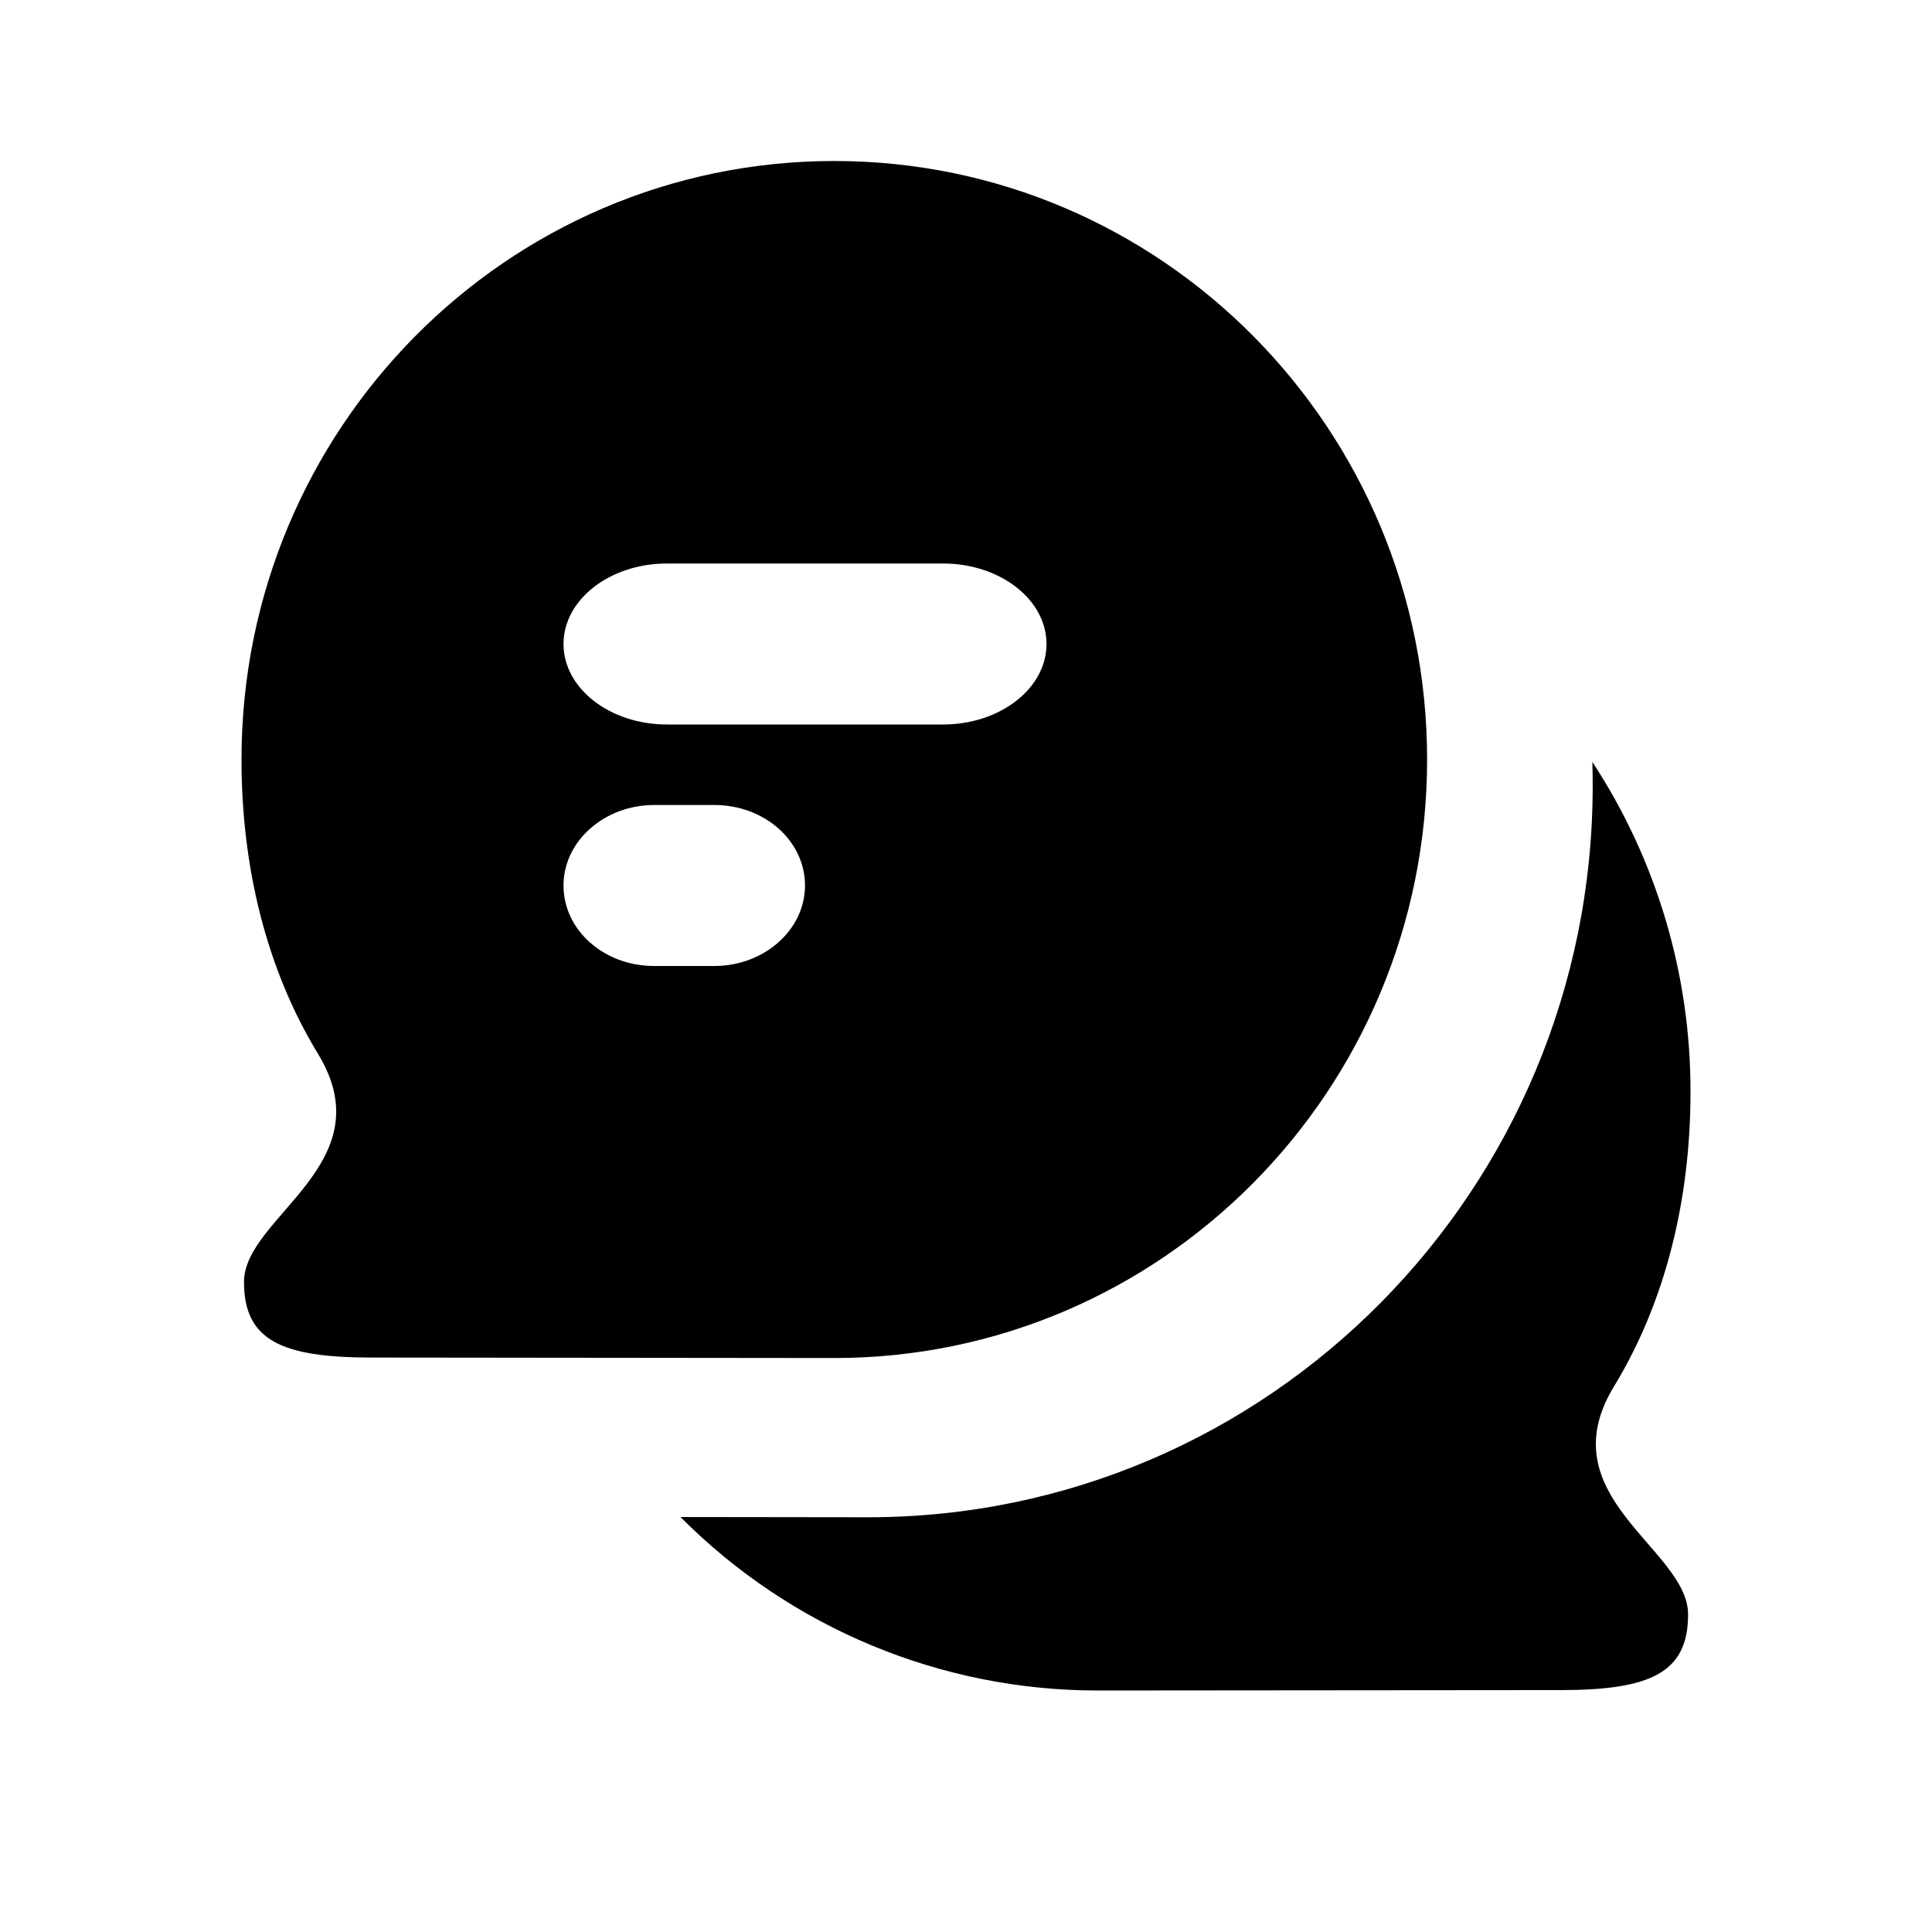
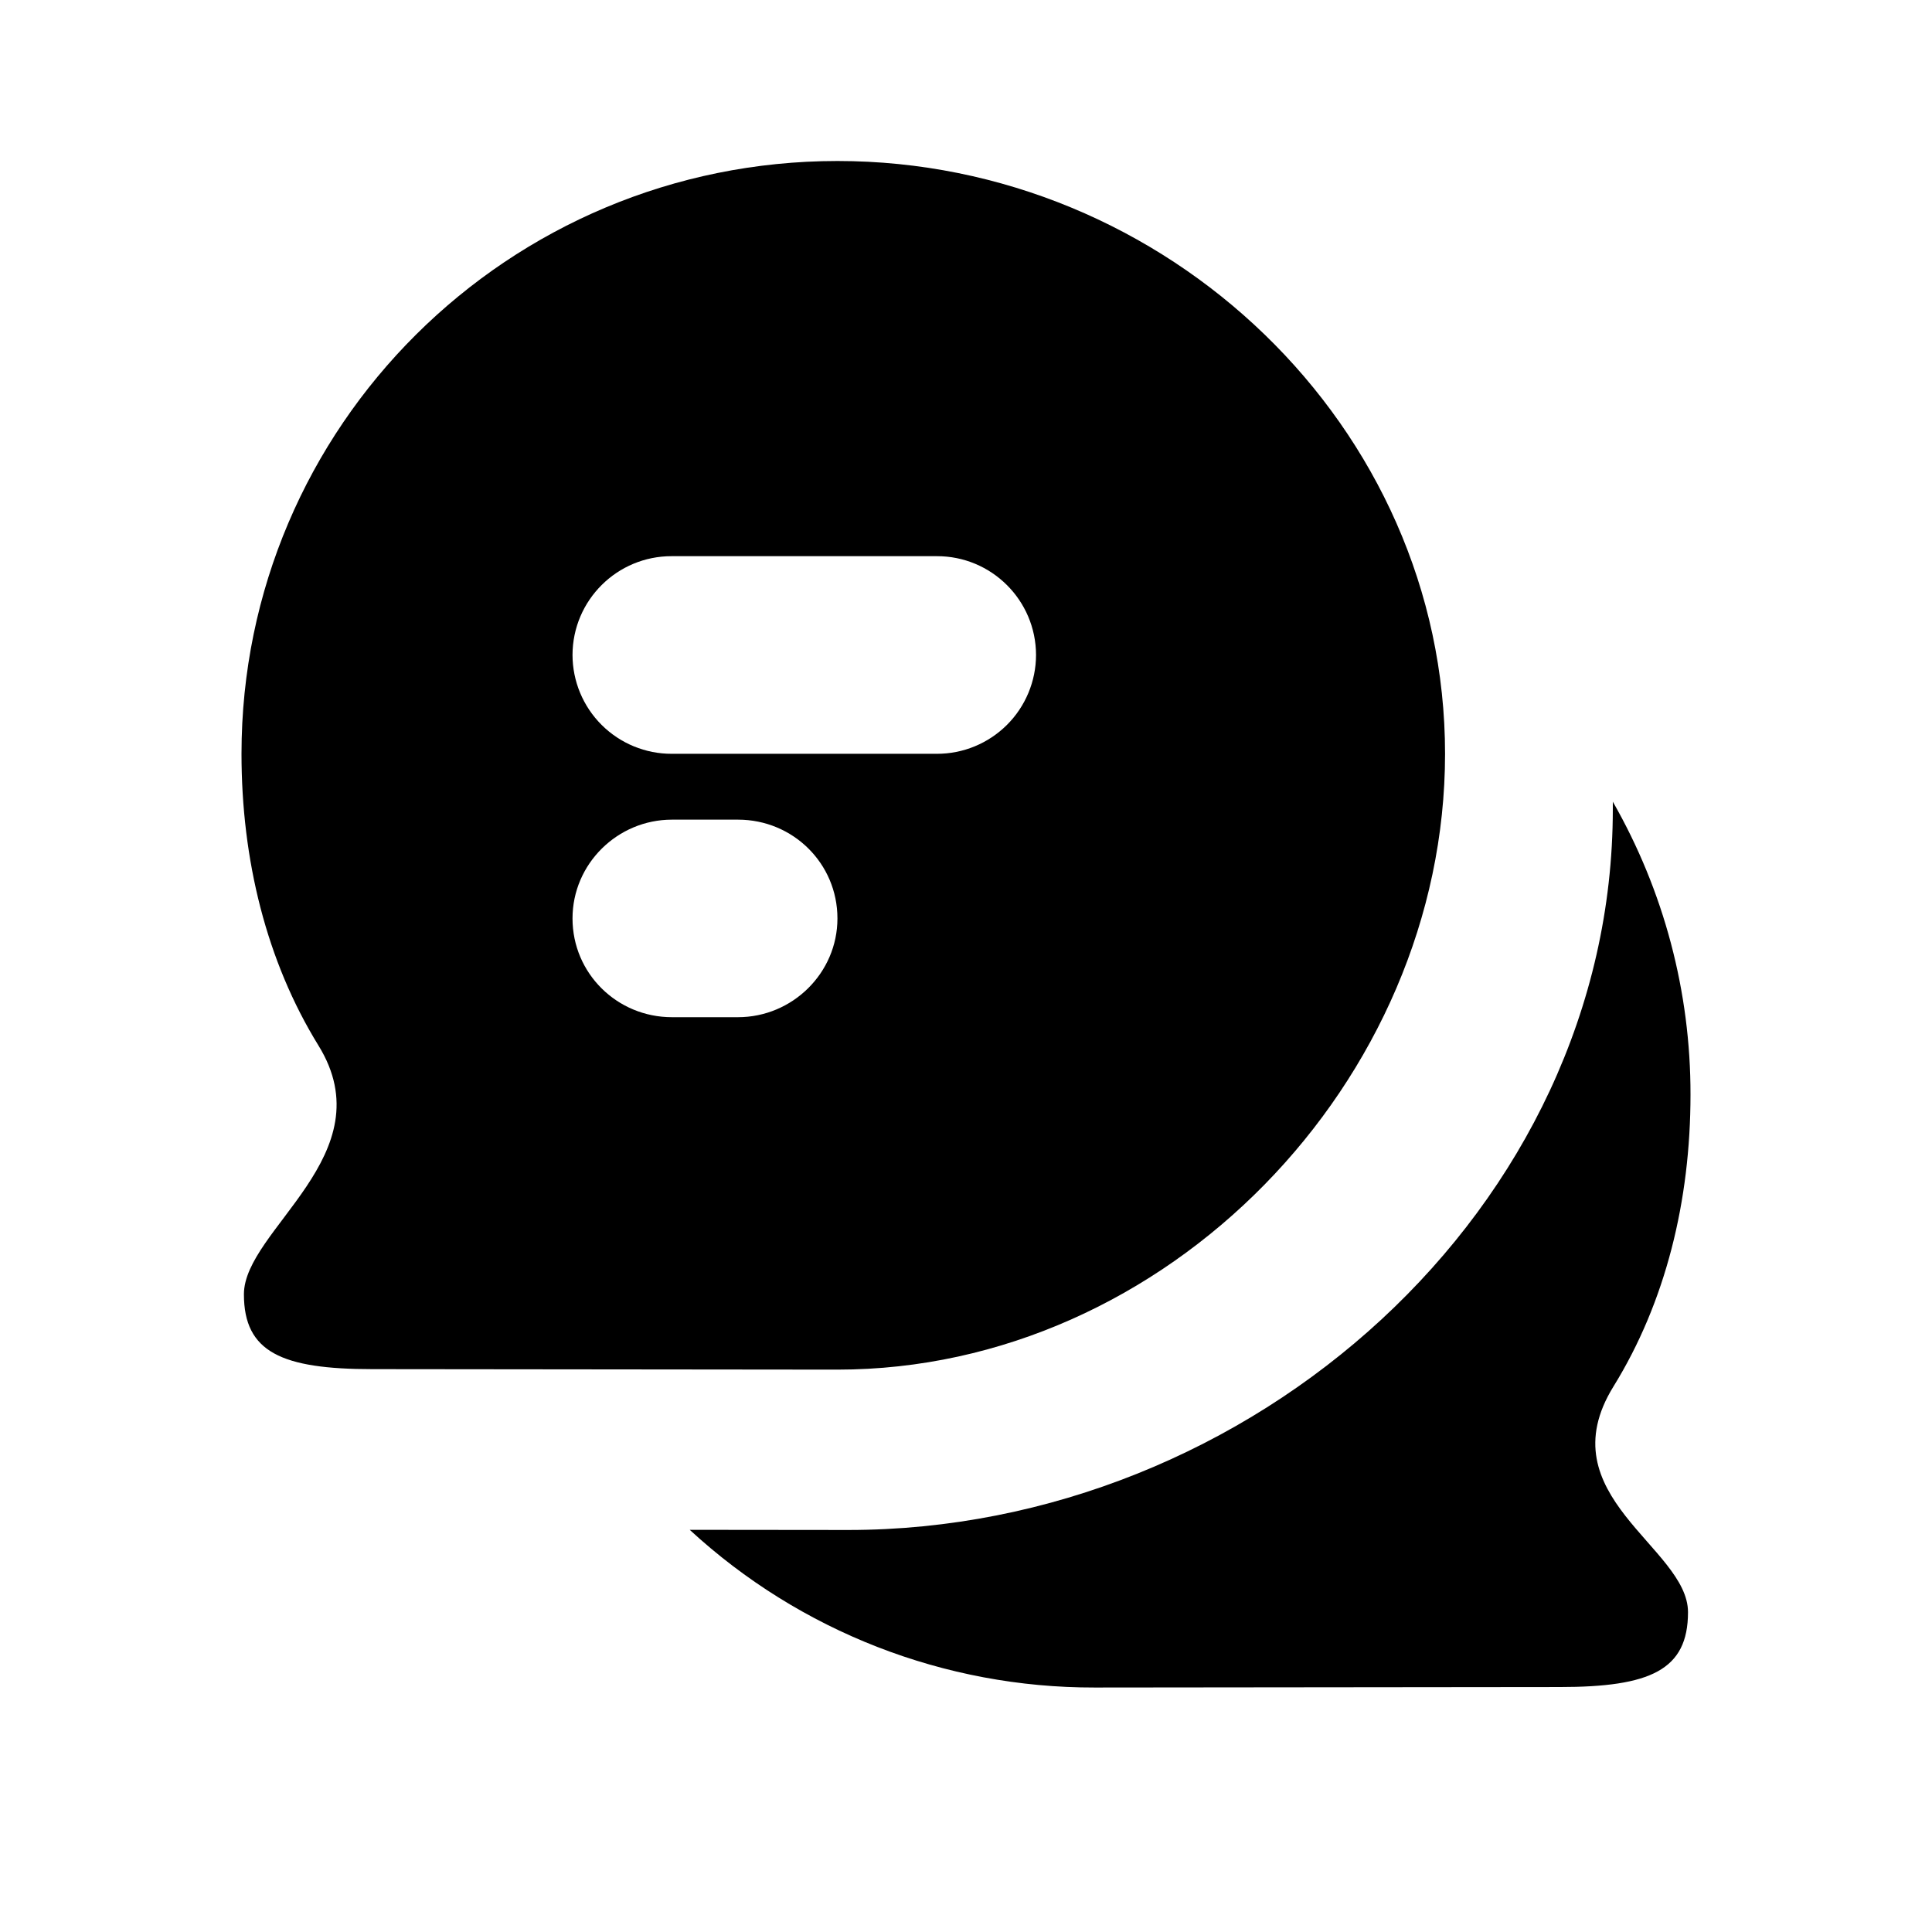
<svg xmlns="http://www.w3.org/2000/svg" width="24" height="24" viewBox="0 0 24 24">
-   <path fill="#000" fill-rule="evenodd" d="M8.453 18.845l2.332.003c4.971 0 9-4.07 9-9.088 0-.099-.001-.197-.004-.295a7.451 7.451 0 0 1 1.219 4.1c0 1.33-.307 2.6-.95 3.657-.836 1.37.92 2.02.92 2.833 0 .725-.466.94-1.588.94-1.369 0-4.276.005-5.746.005a7.304 7.304 0 0 1-5.183-2.155zM10.363 2c4.068 0 7.365 3.328 7.365 7.435 0 4.106-3.297 7.435-7.364 7.435-1.47 0-4.377-.006-5.745-.006-1.123 0-1.588-.214-1.588-.939 0-.812 1.755-1.463.92-2.833C3.307 12.036 3 10.764 3 9.435 3 5.328 6.297 2 10.364 2zM10 11c0-.556-.504-1-1.126-1h-.748C7.509 10 7 10.448 7 11c0 .556.504 1 1.126 1h.748C9.491 12 10 11.552 10 11zM8.286 7C7.576 7 7 7.448 7 8s.576 1 1.286 1h3.428C12.424 9 13 8.552 13 8s-.576-1-1.286-1H8.286z" />
+   <path fill="#000" fill-rule="evenodd" d="M8.57 19.004l1.968.002c4.997 0 9.497-3.987 9.497-8.957v-.09A7.3 7.3 0 0 1 21 13.6c0 1.316-.309 2.575-.956 3.622-.84 1.356.925 2 .925 2.805 0 .719-.468.93-1.596.93-1.376 0-4.298.006-5.776.006a7.398 7.398 0 0 1-5.028-1.958zM10.403 2c4.089 0 7.548 3.296 7.548 7.364 0 4.067-3.46 7.65-7.548 7.65-1.478 0-4.401-.006-5.777-.006-1.128 0-1.596-.212-1.596-.93 0-.805 1.764-1.736.925-3.092C3.31 11.94 3 10.68 3 9.364 3 5.296 6.314 2 10.404 2zm0 9.409c0-.683-.553-1.227-1.235-1.227h-.821c-.677 0-1.235.55-1.235 1.227 0 .682.553 1.227 1.235 1.227h.82c.677 0 1.236-.55 1.236-1.227zm-2.057-4.5a1.23 1.23 0 0 0-1.234 1.227 1.23 1.23 0 0 0 1.234 1.228h3.29a1.23 1.23 0 0 0 1.234-1.228 1.23 1.23 0 0 0-1.234-1.227h-3.29z" />
</svg>
